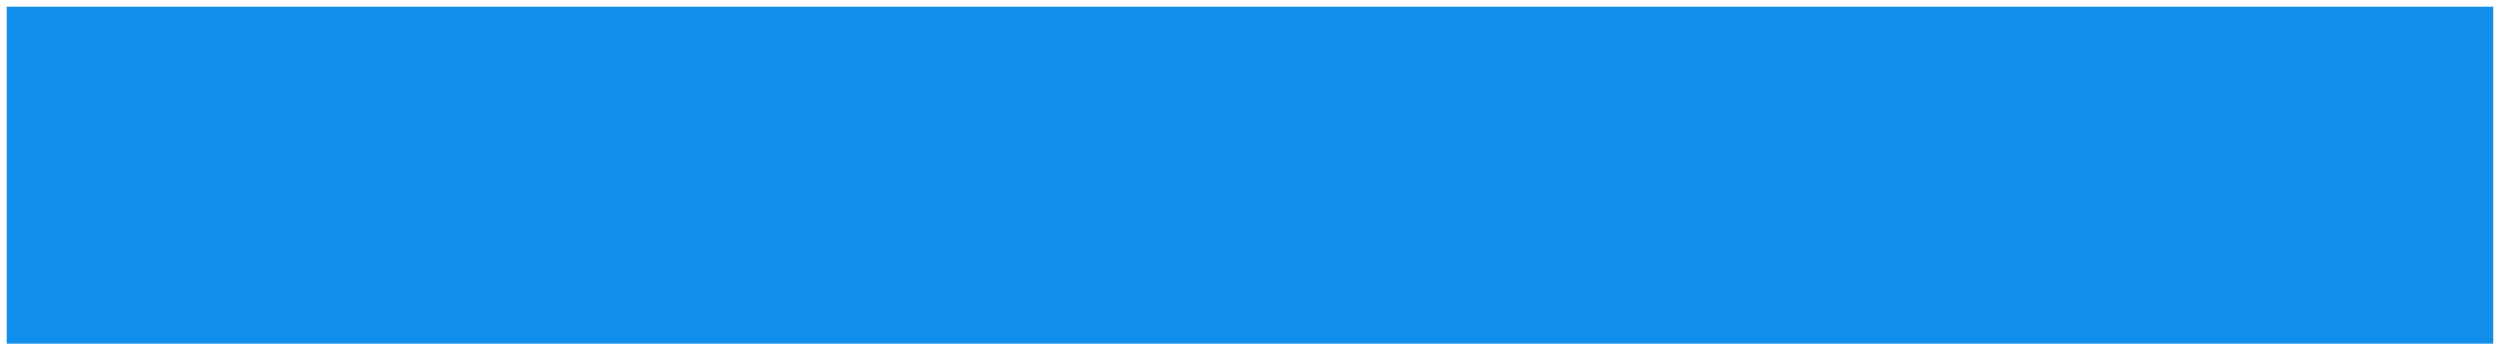
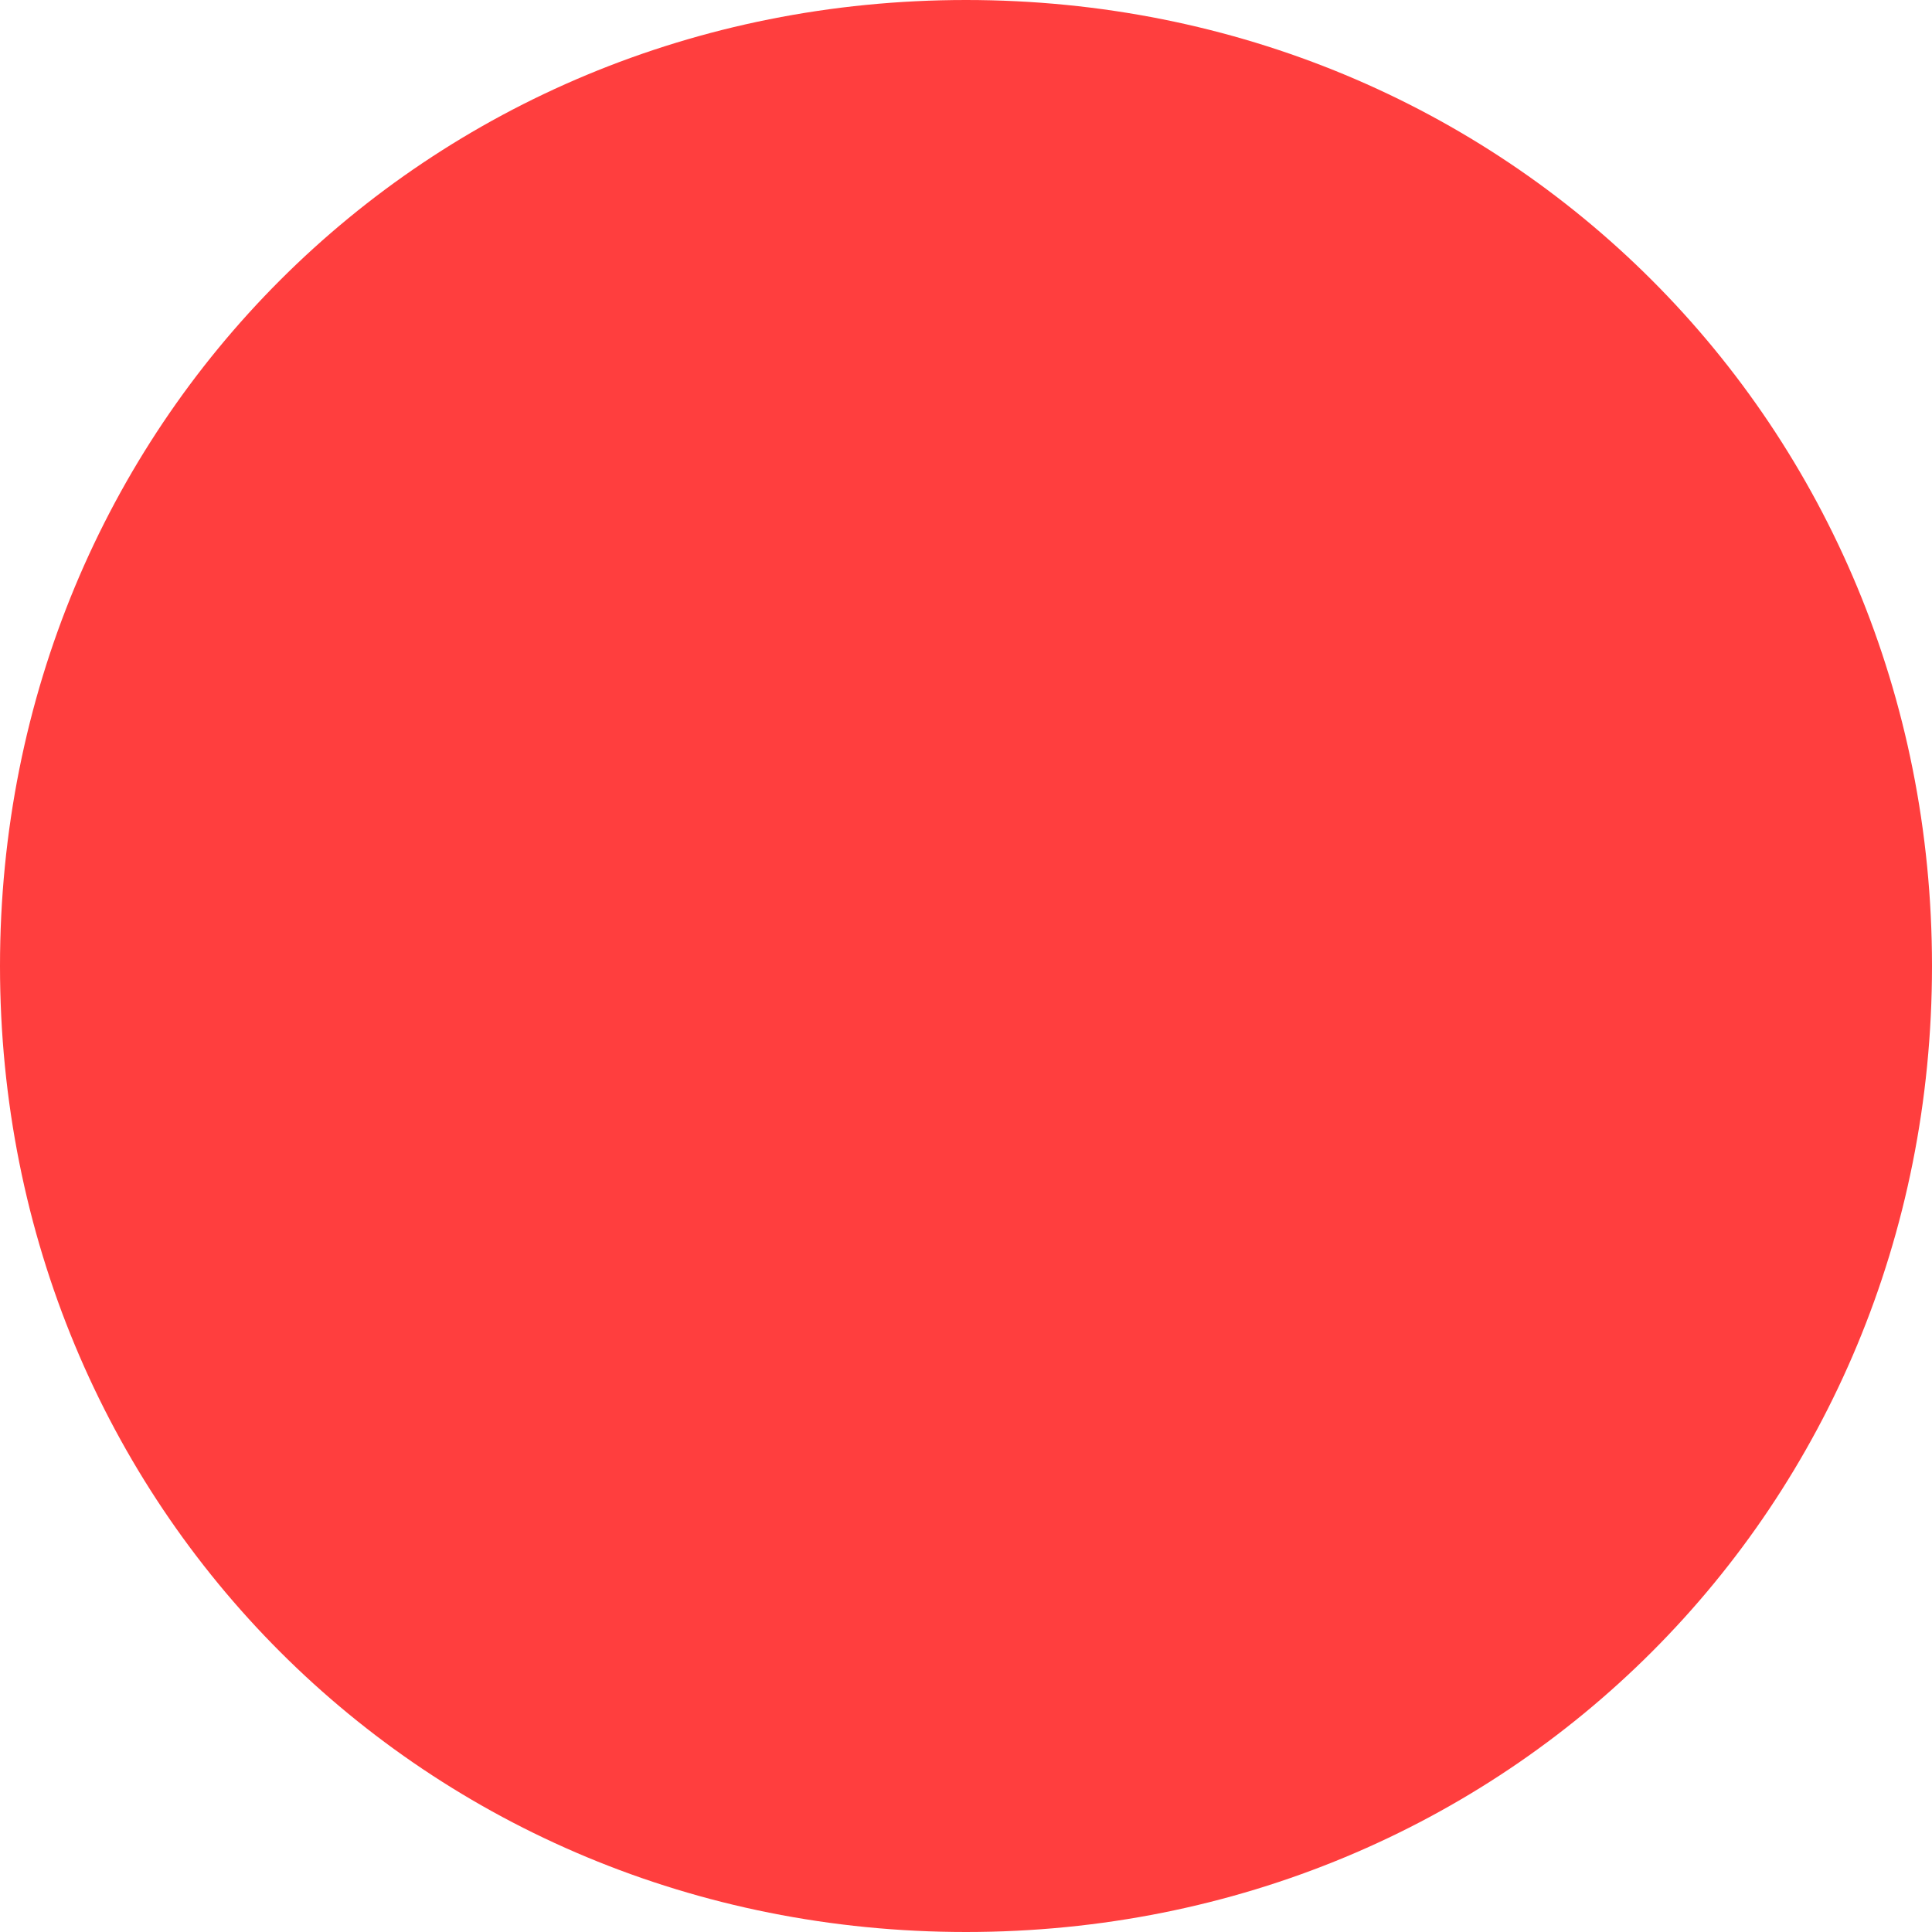
- <svg xmlns="http://www.w3.org/2000/svg" version="1.1" width="371px" height="52px">
-   <g transform="matrix(1 0 0 1 -2144 -2736 )">
-     <path d="M 2145 2737  L 2514 2737  L 2514 2787  L 2145 2787  L 2145 2737  Z " fill-rule="nonzero" fill="#118ee9" stroke="none" />
+ <svg xmlns="http://www.w3.org/2000/svg" version="1.1" width="20px" height="20px">
+   <g transform="matrix(1 0 0 1 -1994 -274 )">
+     <path d="M 2004 274  C 2009.6 274  2014 278.4  2014 284  C 2014 289.6  2009.6 294  2004 294  C 1998.4 294  1994 289.6  1994 284  C 1994 278.4  1998.4 274  2004 274  Z " fill-rule="nonzero" fill="#ff3e3e" stroke="none" />
  </g>
</svg>
